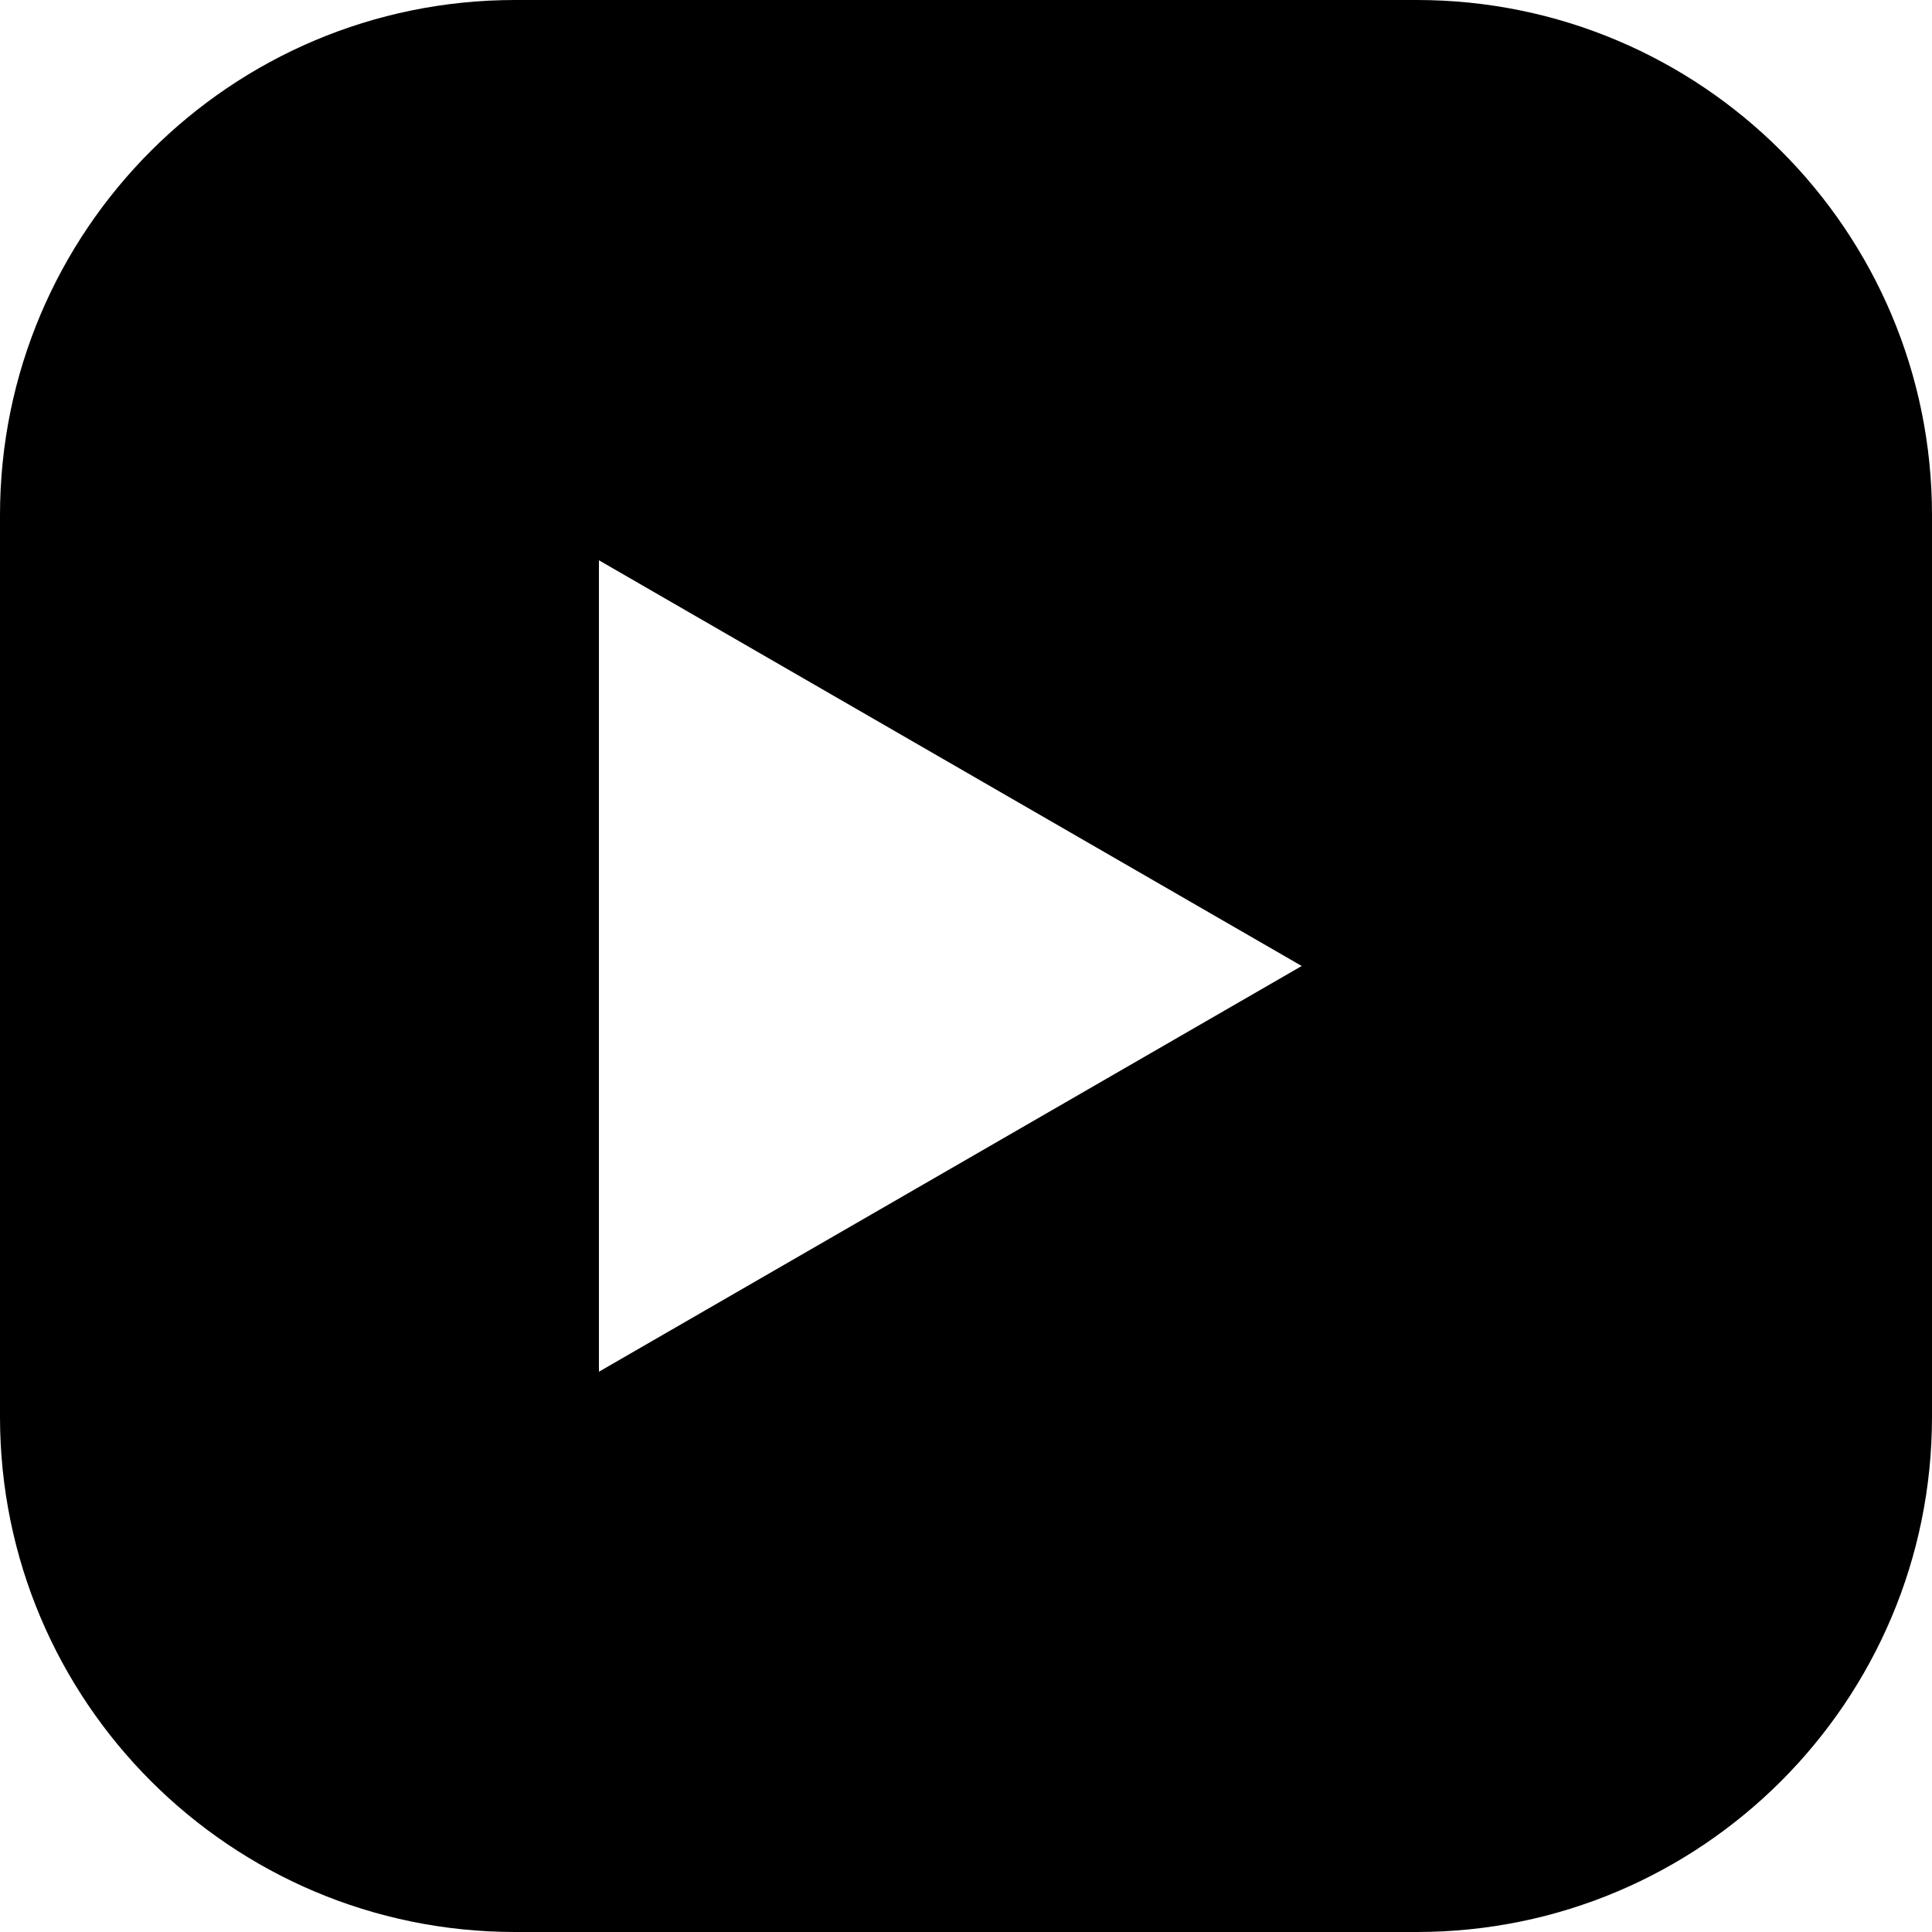
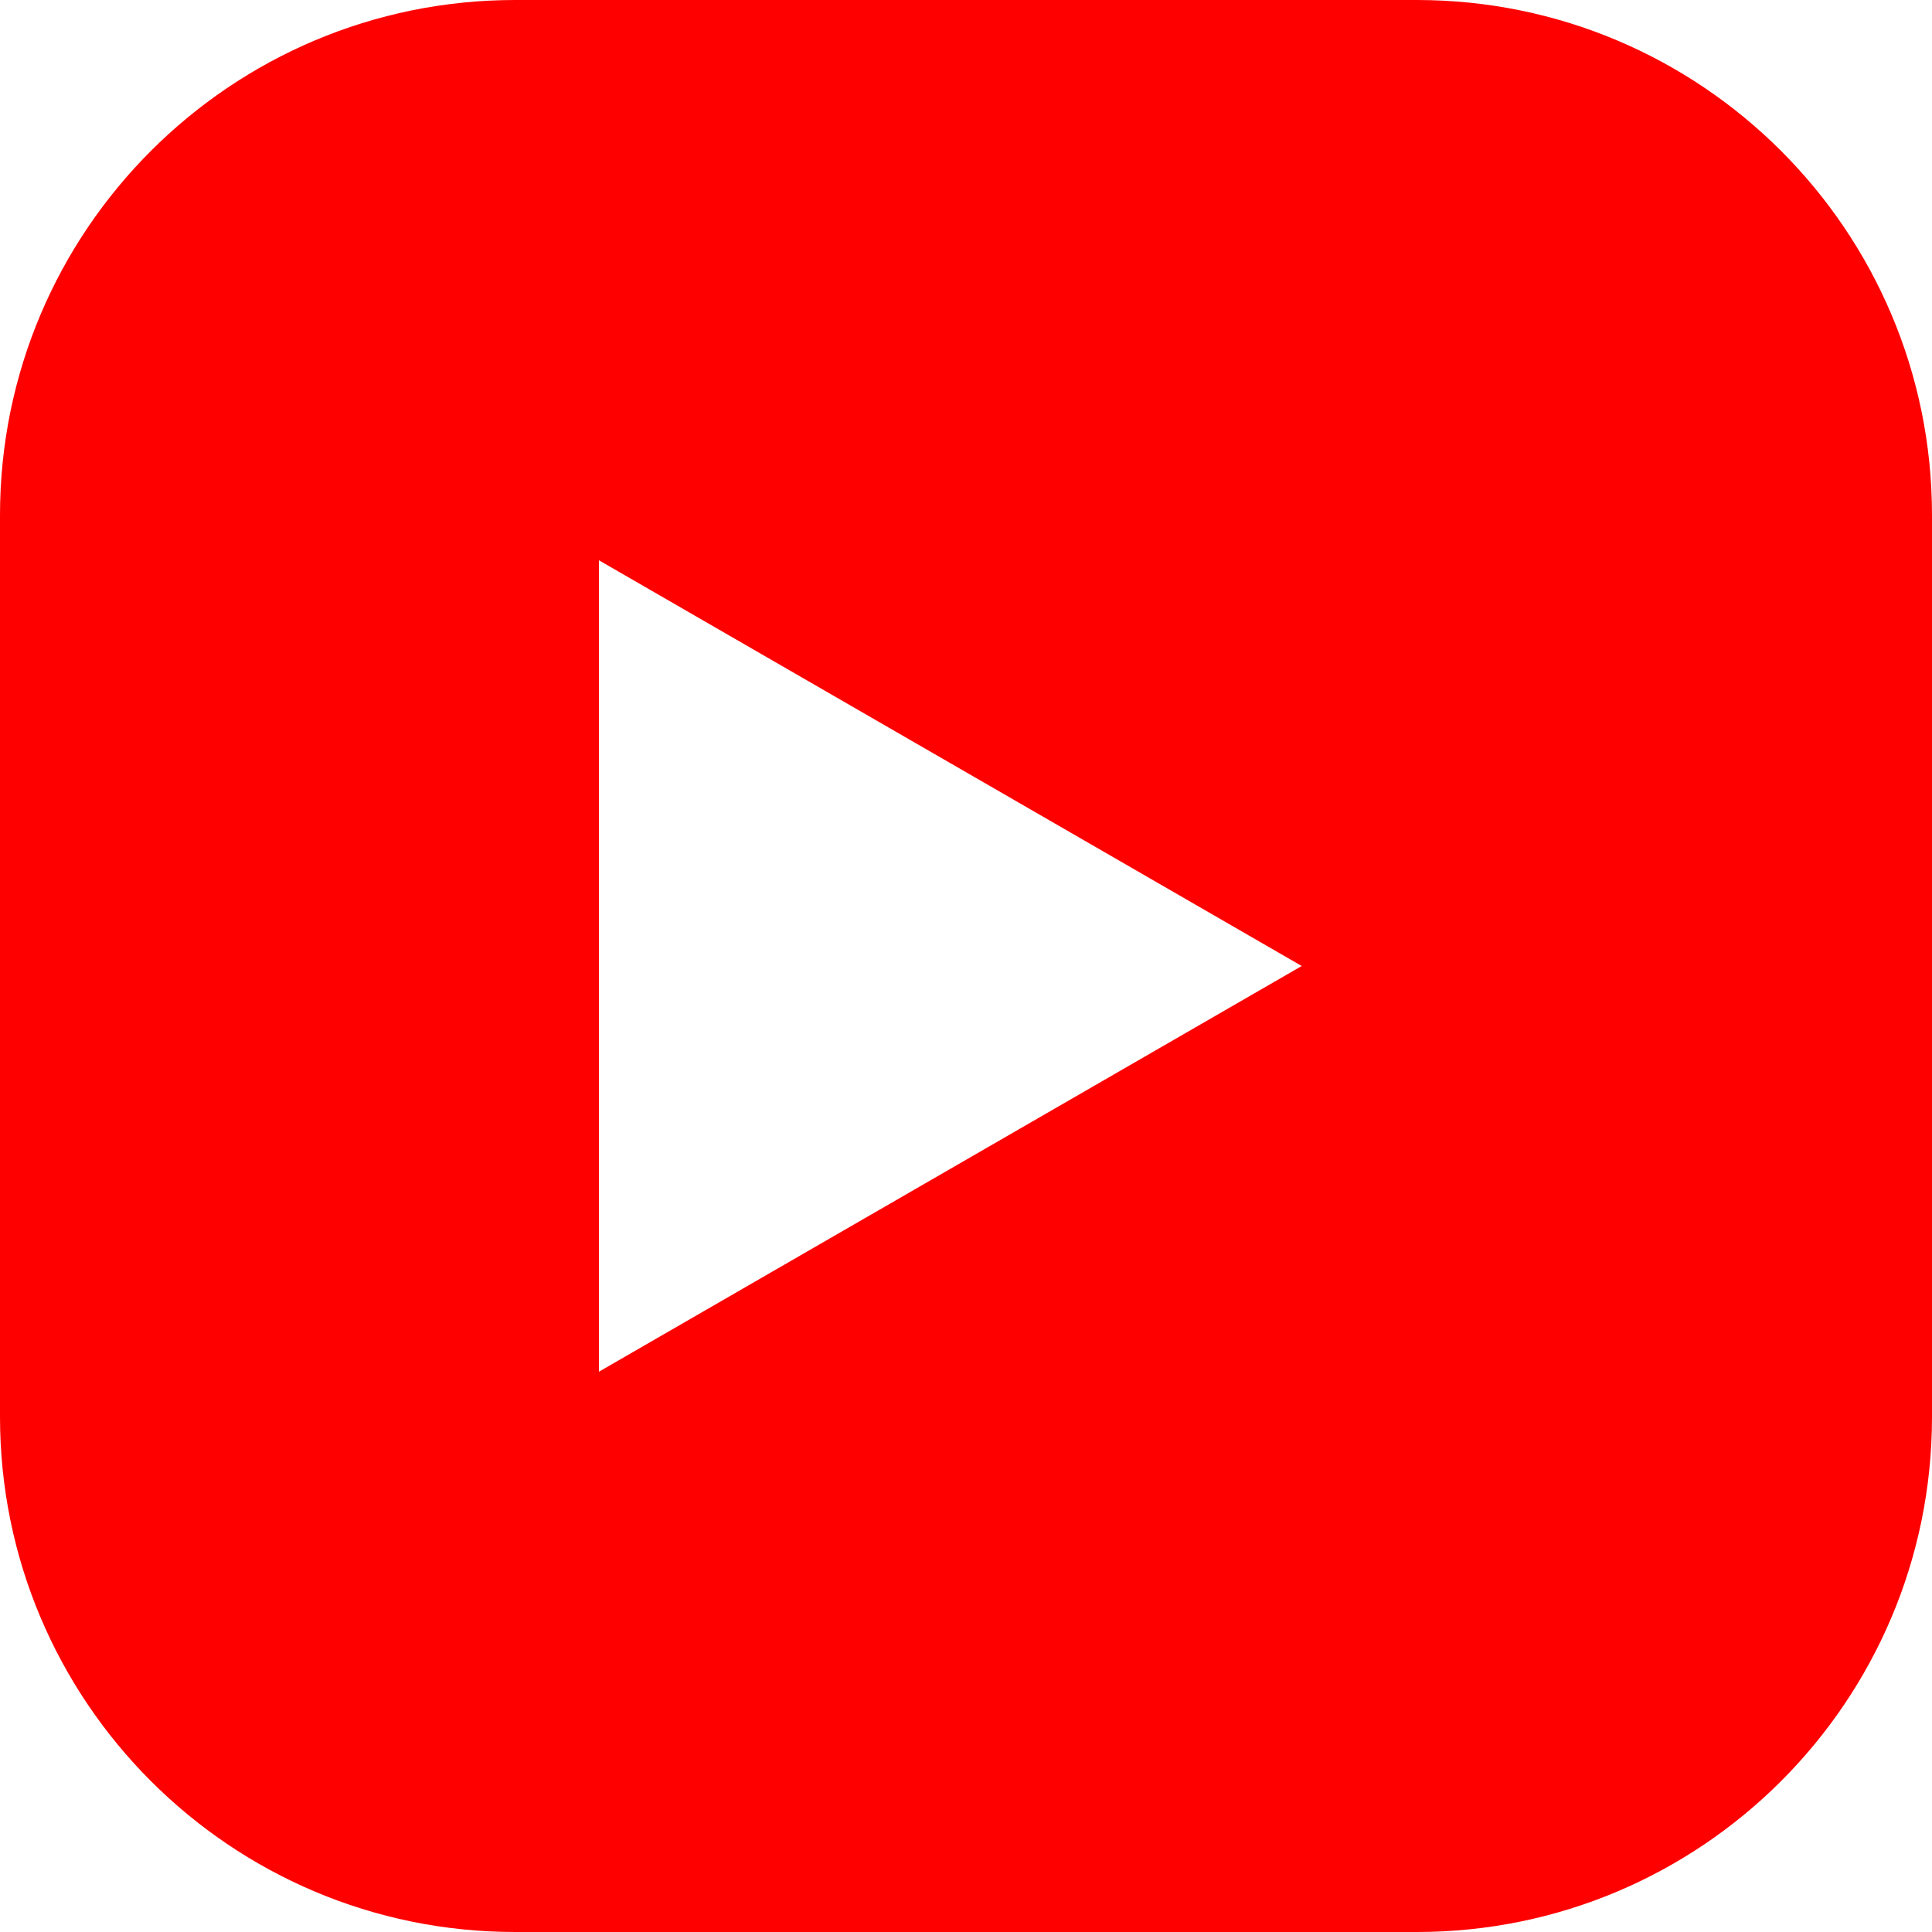
<svg xmlns="http://www.w3.org/2000/svg" aria-label="youtube" class="a4e icon" width="30" height="30" viewBox="0 0 30 30" fill="none">
  <g fill="currentColor">
-     <path fill-rule="evenodd" clip-rule="evenodd" d="M8 0C3.582 0 0 3.582 0 8V22C0 26.418 3.582 30 8 30H22C26.418 30 30 26.418 30 22V8C30 3.582 26.418 0 22 0H8ZM20.213 15L9.3 21.3V8.7L20.213 15Z" />
+     <path fill-rule="evenodd" clip-rule="evenodd" d="M8 0C3.582 0 0 3.582 0 8V22C0 26.418 3.582 30 8 30H22C26.418 30 30 26.418 30 22V8C30 3.582 26.418 0 22 0H8ZM20.213 15L9.3 21.3V8.7L20.213 15Z" fill="red" />
  </g>
</svg>
